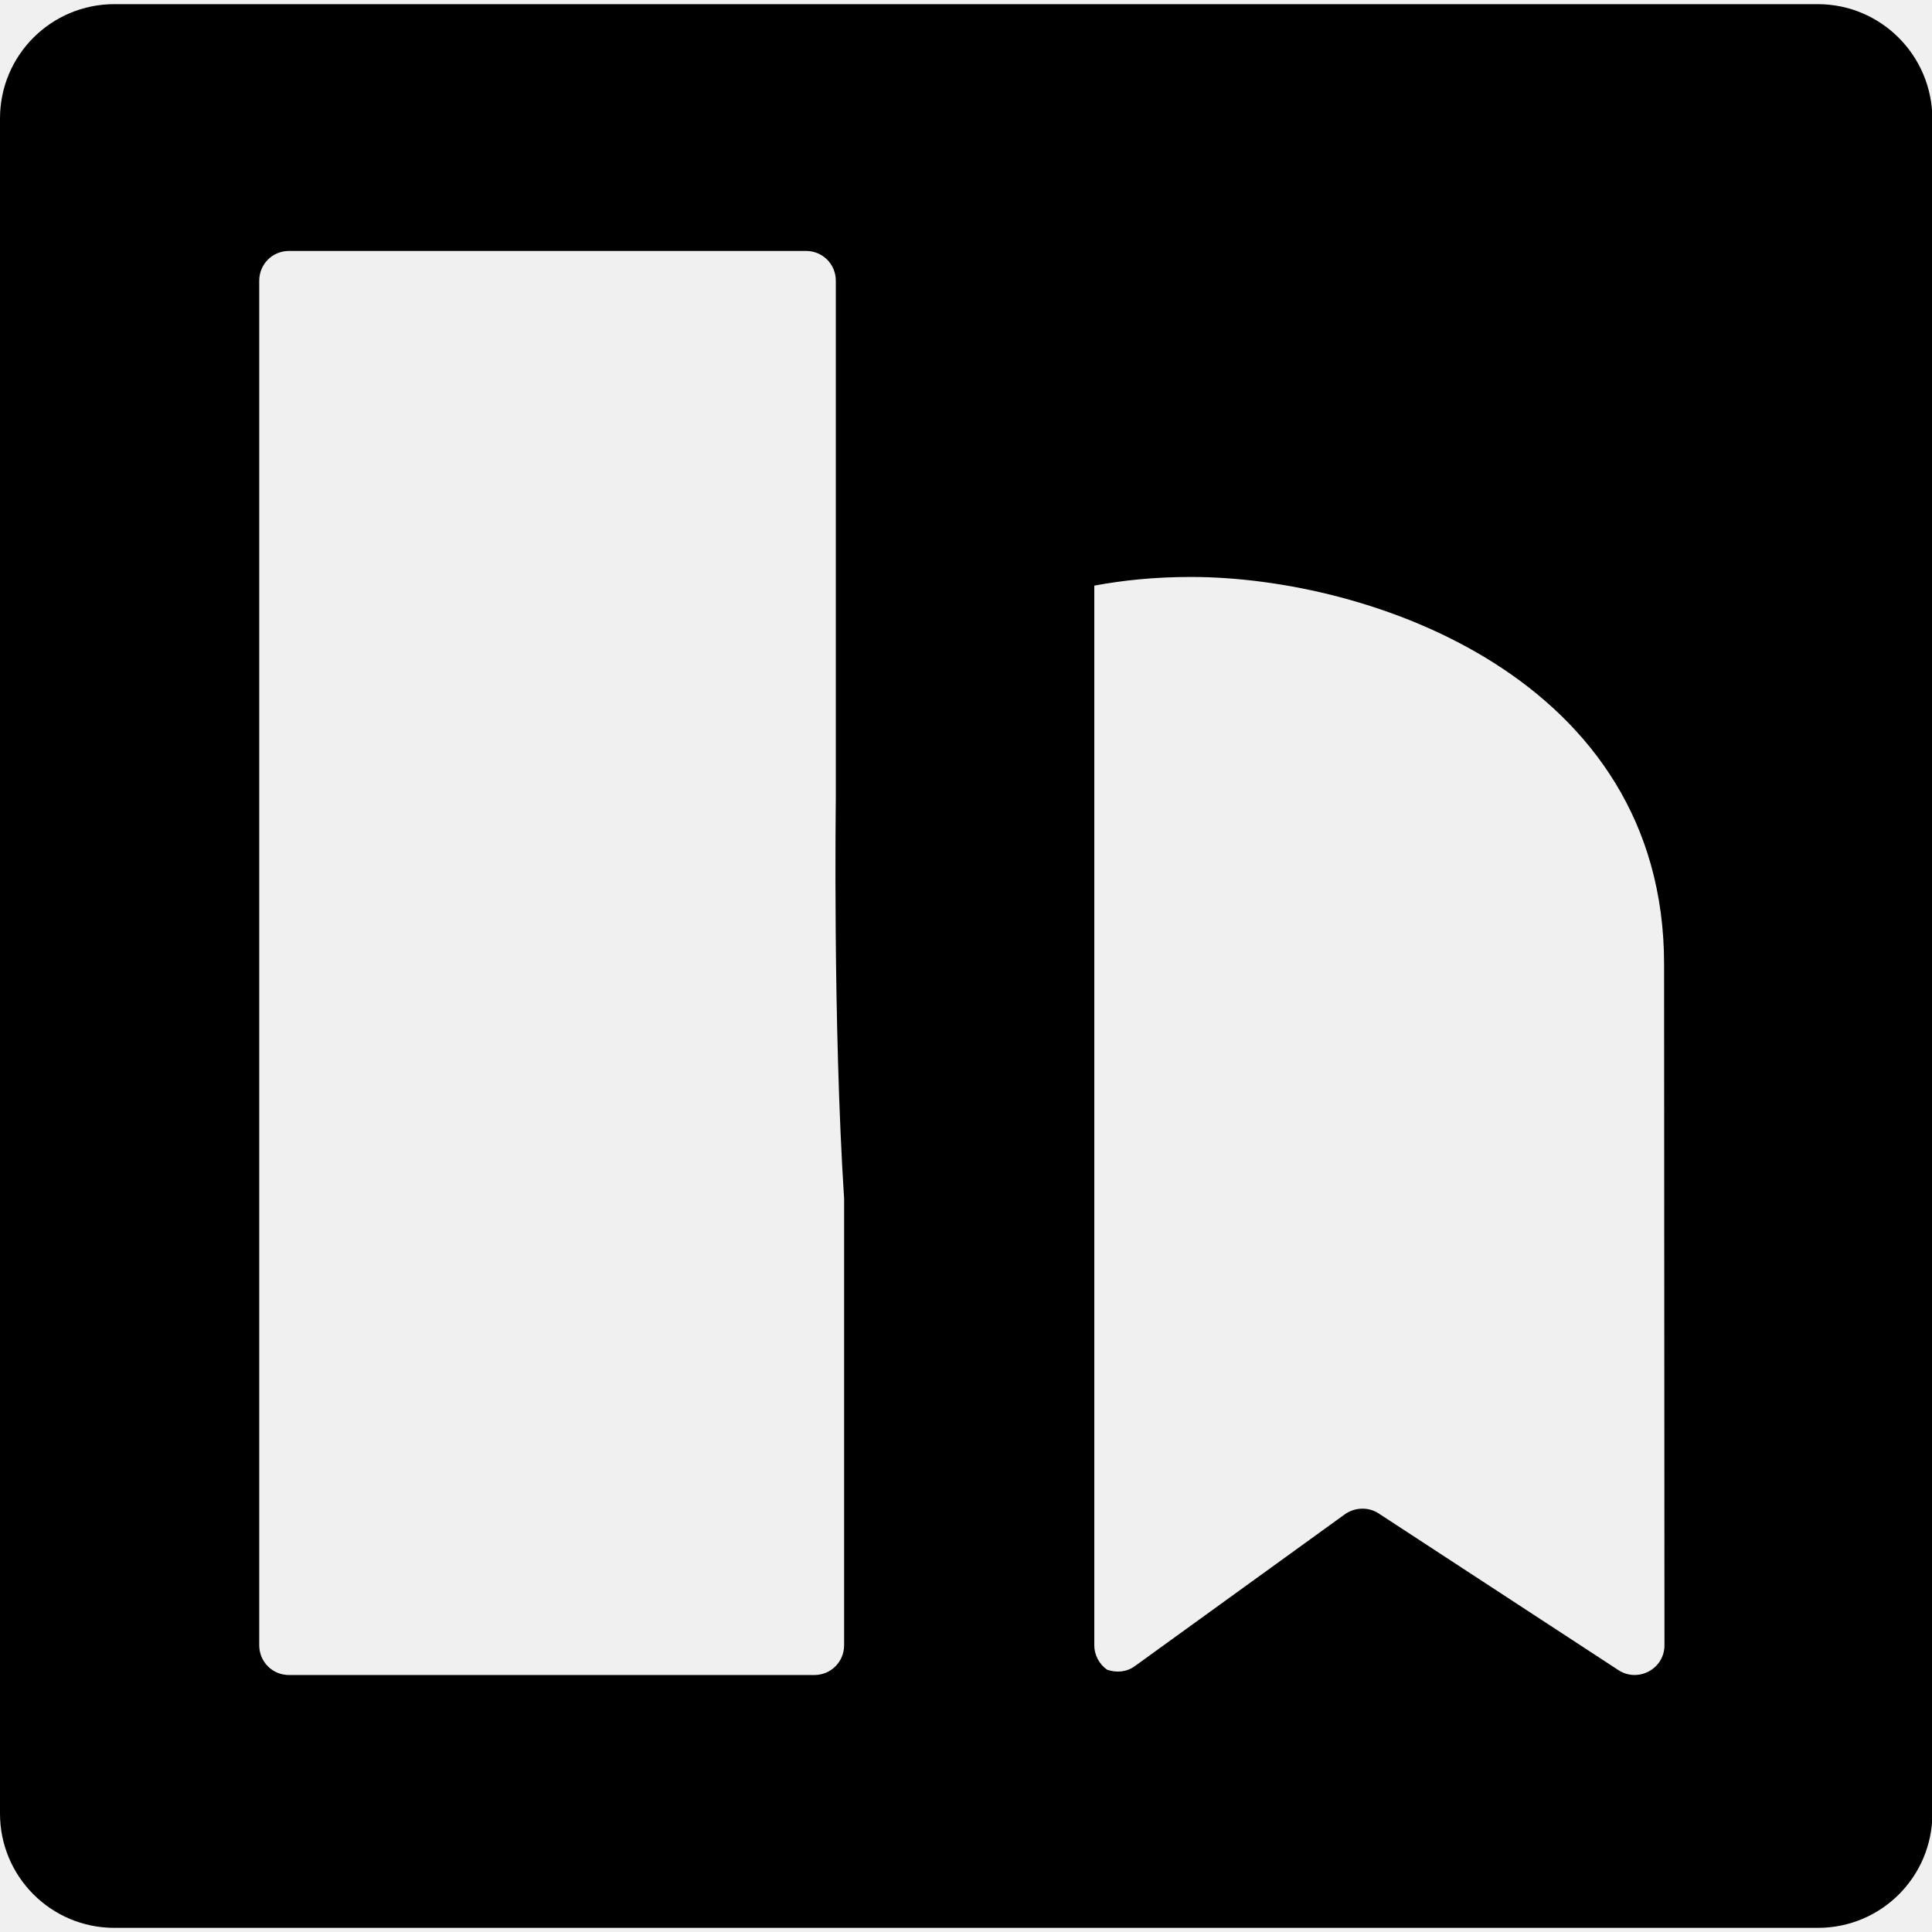
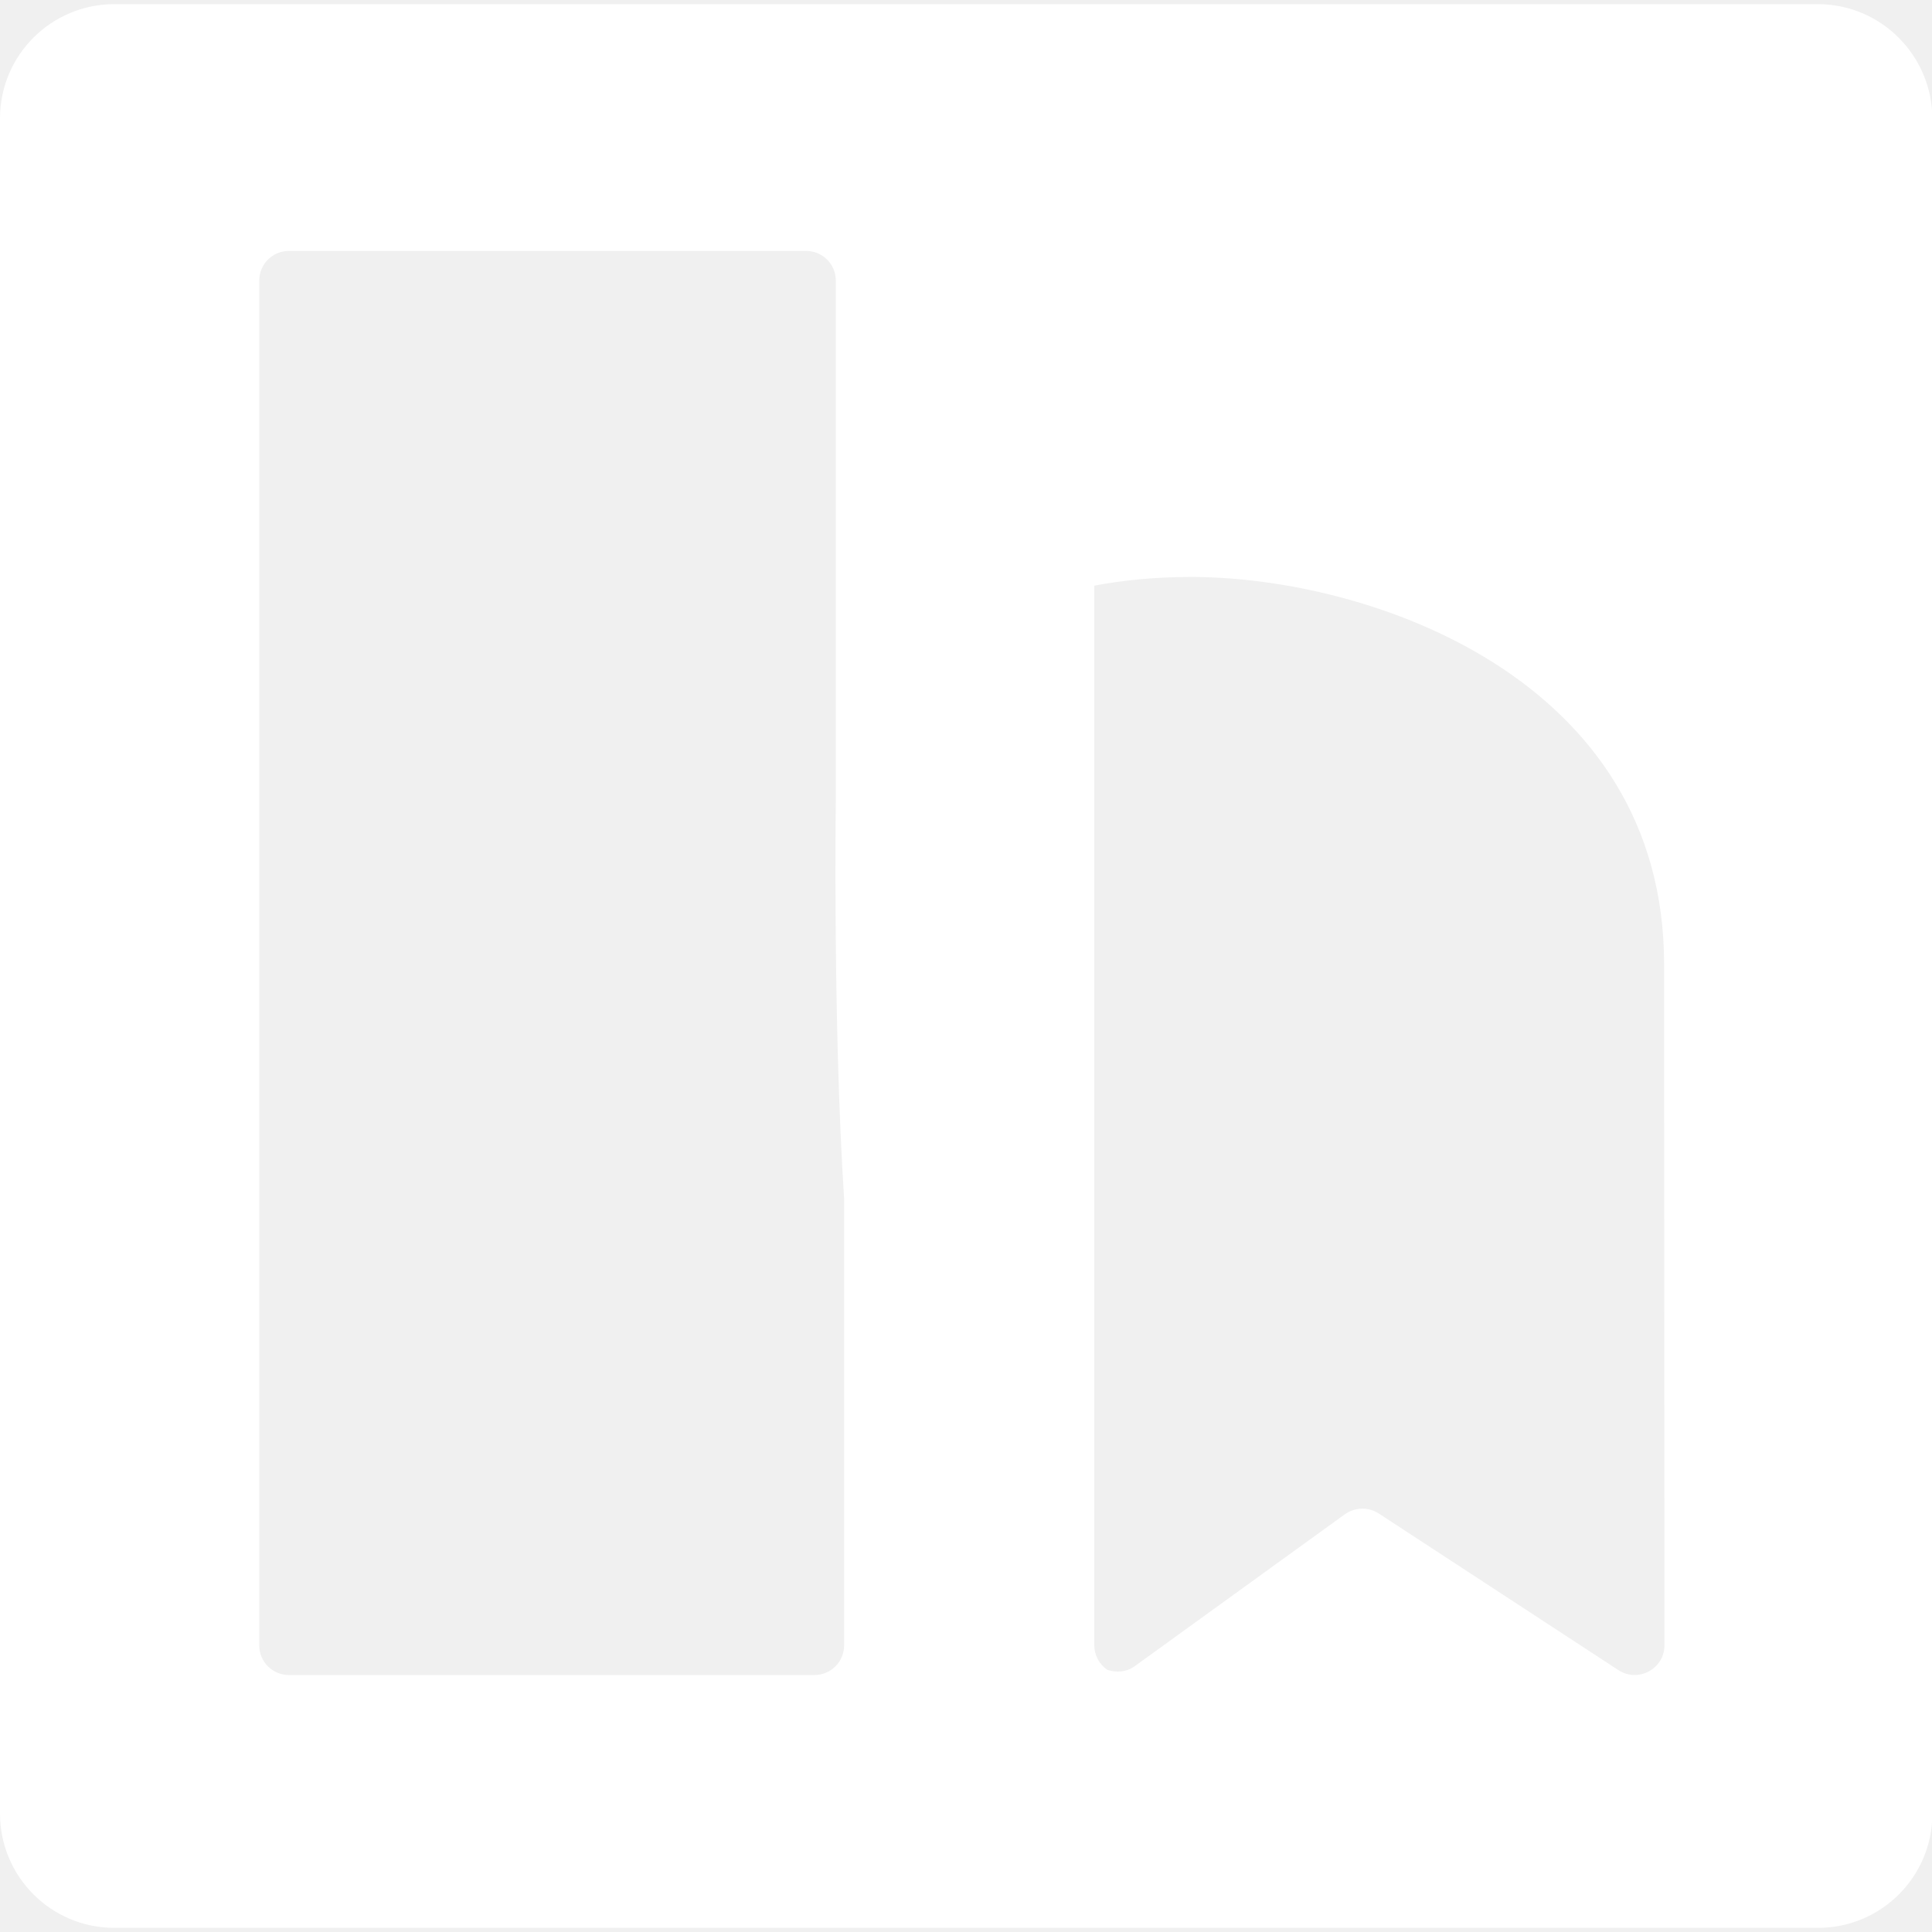
<svg xmlns="http://www.w3.org/2000/svg" xml:space="preserve" viewBox="0 0 512 512">
-   <path d="M481.7 1.1H30.3C13.6 1.1 0 14.6 0 31.4v449.2c0 16.7 13.5 30.3 30.3 30.3h451.5c16.7 0 30.3-13.5 30.3-30.3V31.4c-.1-16.7-13.6-30.3-30.4-30.3M223.7 436c0 4.4-3.5 7.9-7.9 7.9H76.6c-4.4 0-7.9-3.5-7.9-7.9V74.4c0-4.4 3.5-7.9 7.9-7.9h137c4.4 0 7.9 3.5 7.9 7.9V212s-.8 59.2 2.2 105.7zm217.4 0c0 6.3-7 10-12.2 6.6l-63.5-41.5c-2.7-1.8-6.3-1.7-9 .2l-55.6 40.2c-2.3 1.7-5 1.8-7.4 1-2-1.4-3.4-3.8-3.4-6.5V155.2c7.5-1.4 15.9-2.3 25.6-2.3 47.5 0 125.4 26.9 125.4 102.6z" />
+   <path fill="#fff" d="M481.7 1.1H30.3C13.6 1.1 0 14.6 0 31.4v449.2c0 16.7 13.5 30.3 30.3 30.3h451.5c16.7 0 30.3-13.5 30.3-30.3V31.4c-.1-16.7-13.6-30.3-30.4-30.3M223.7 436c0 4.4-3.5 7.9-7.9 7.9H76.6c-4.4 0-7.9-3.5-7.9-7.9V74.4c0-4.4 3.5-7.9 7.9-7.9h137c4.4 0 7.9 3.5 7.9 7.9V212s-.8 59.2 2.2 105.7zm217.4 0c0 6.3-7 10-12.2 6.6l-63.5-41.5c-2.7-1.8-6.3-1.7-9 .2l-55.6 40.2c-2.3 1.7-5 1.8-7.4 1-2-1.4-3.4-3.8-3.4-6.5V155.2c7.5-1.4 15.9-2.3 25.6-2.3 47.5 0 125.4 26.9 125.4 102.6z" />
</svg>
